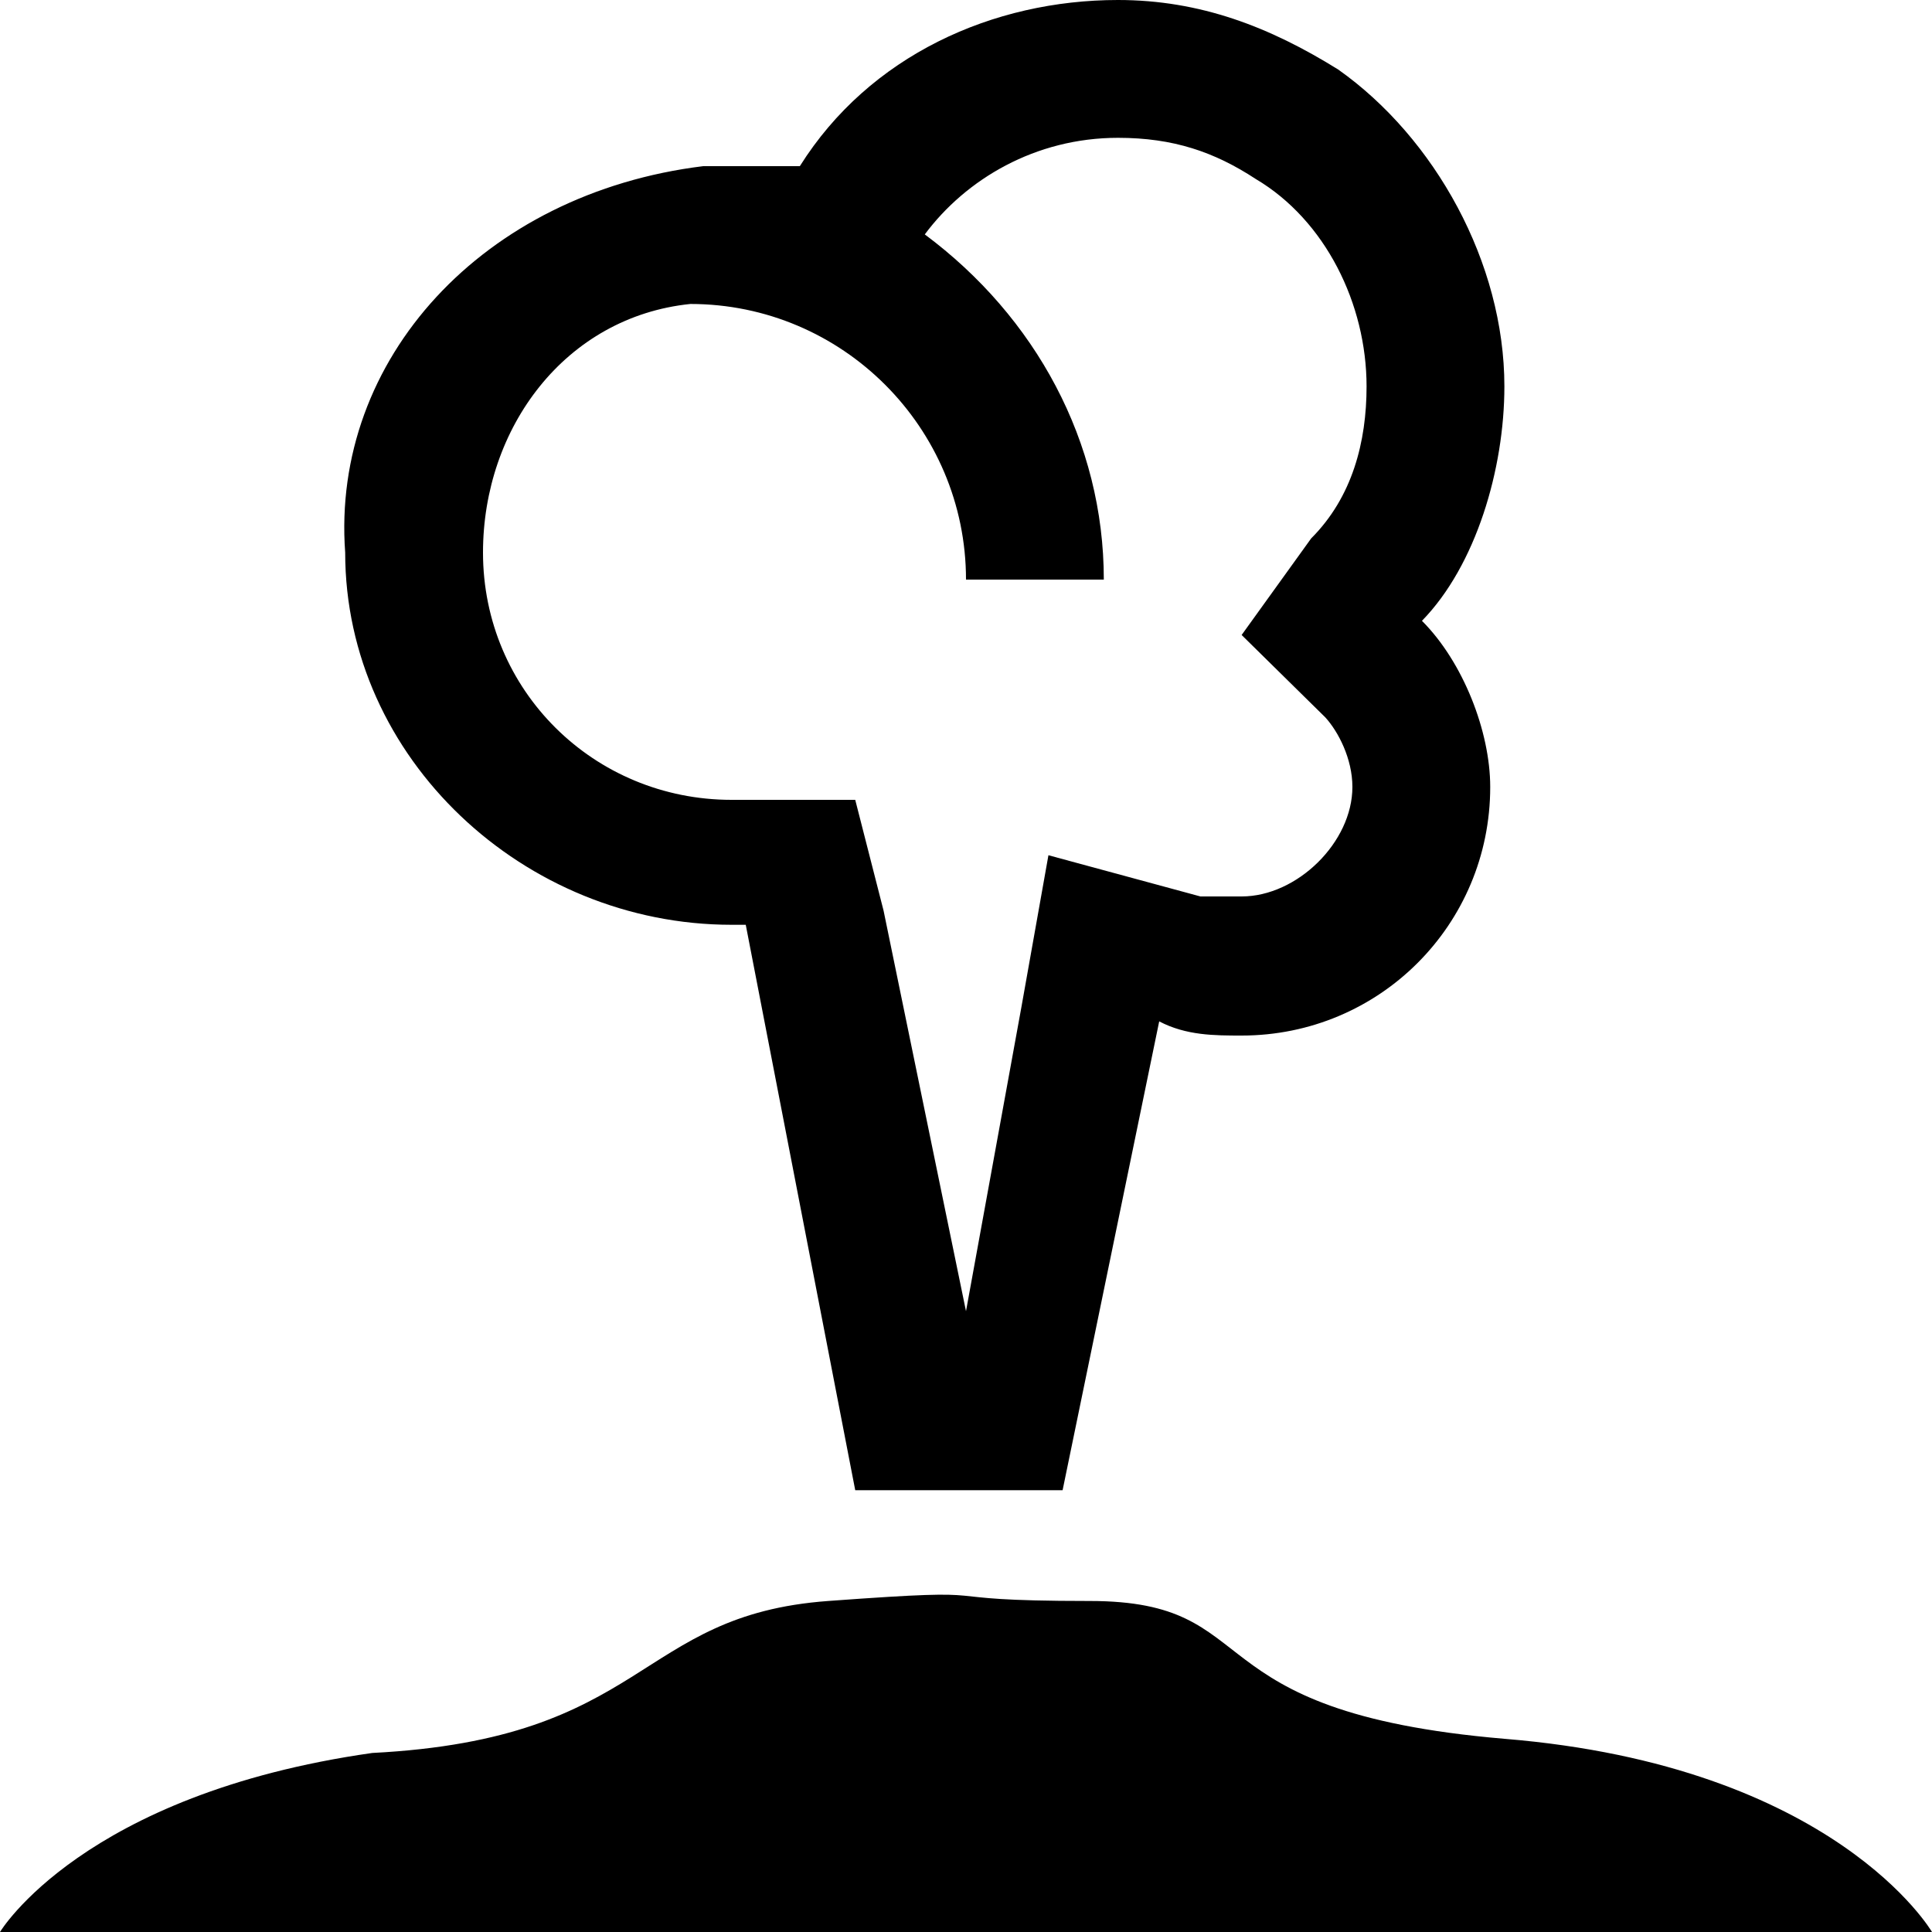
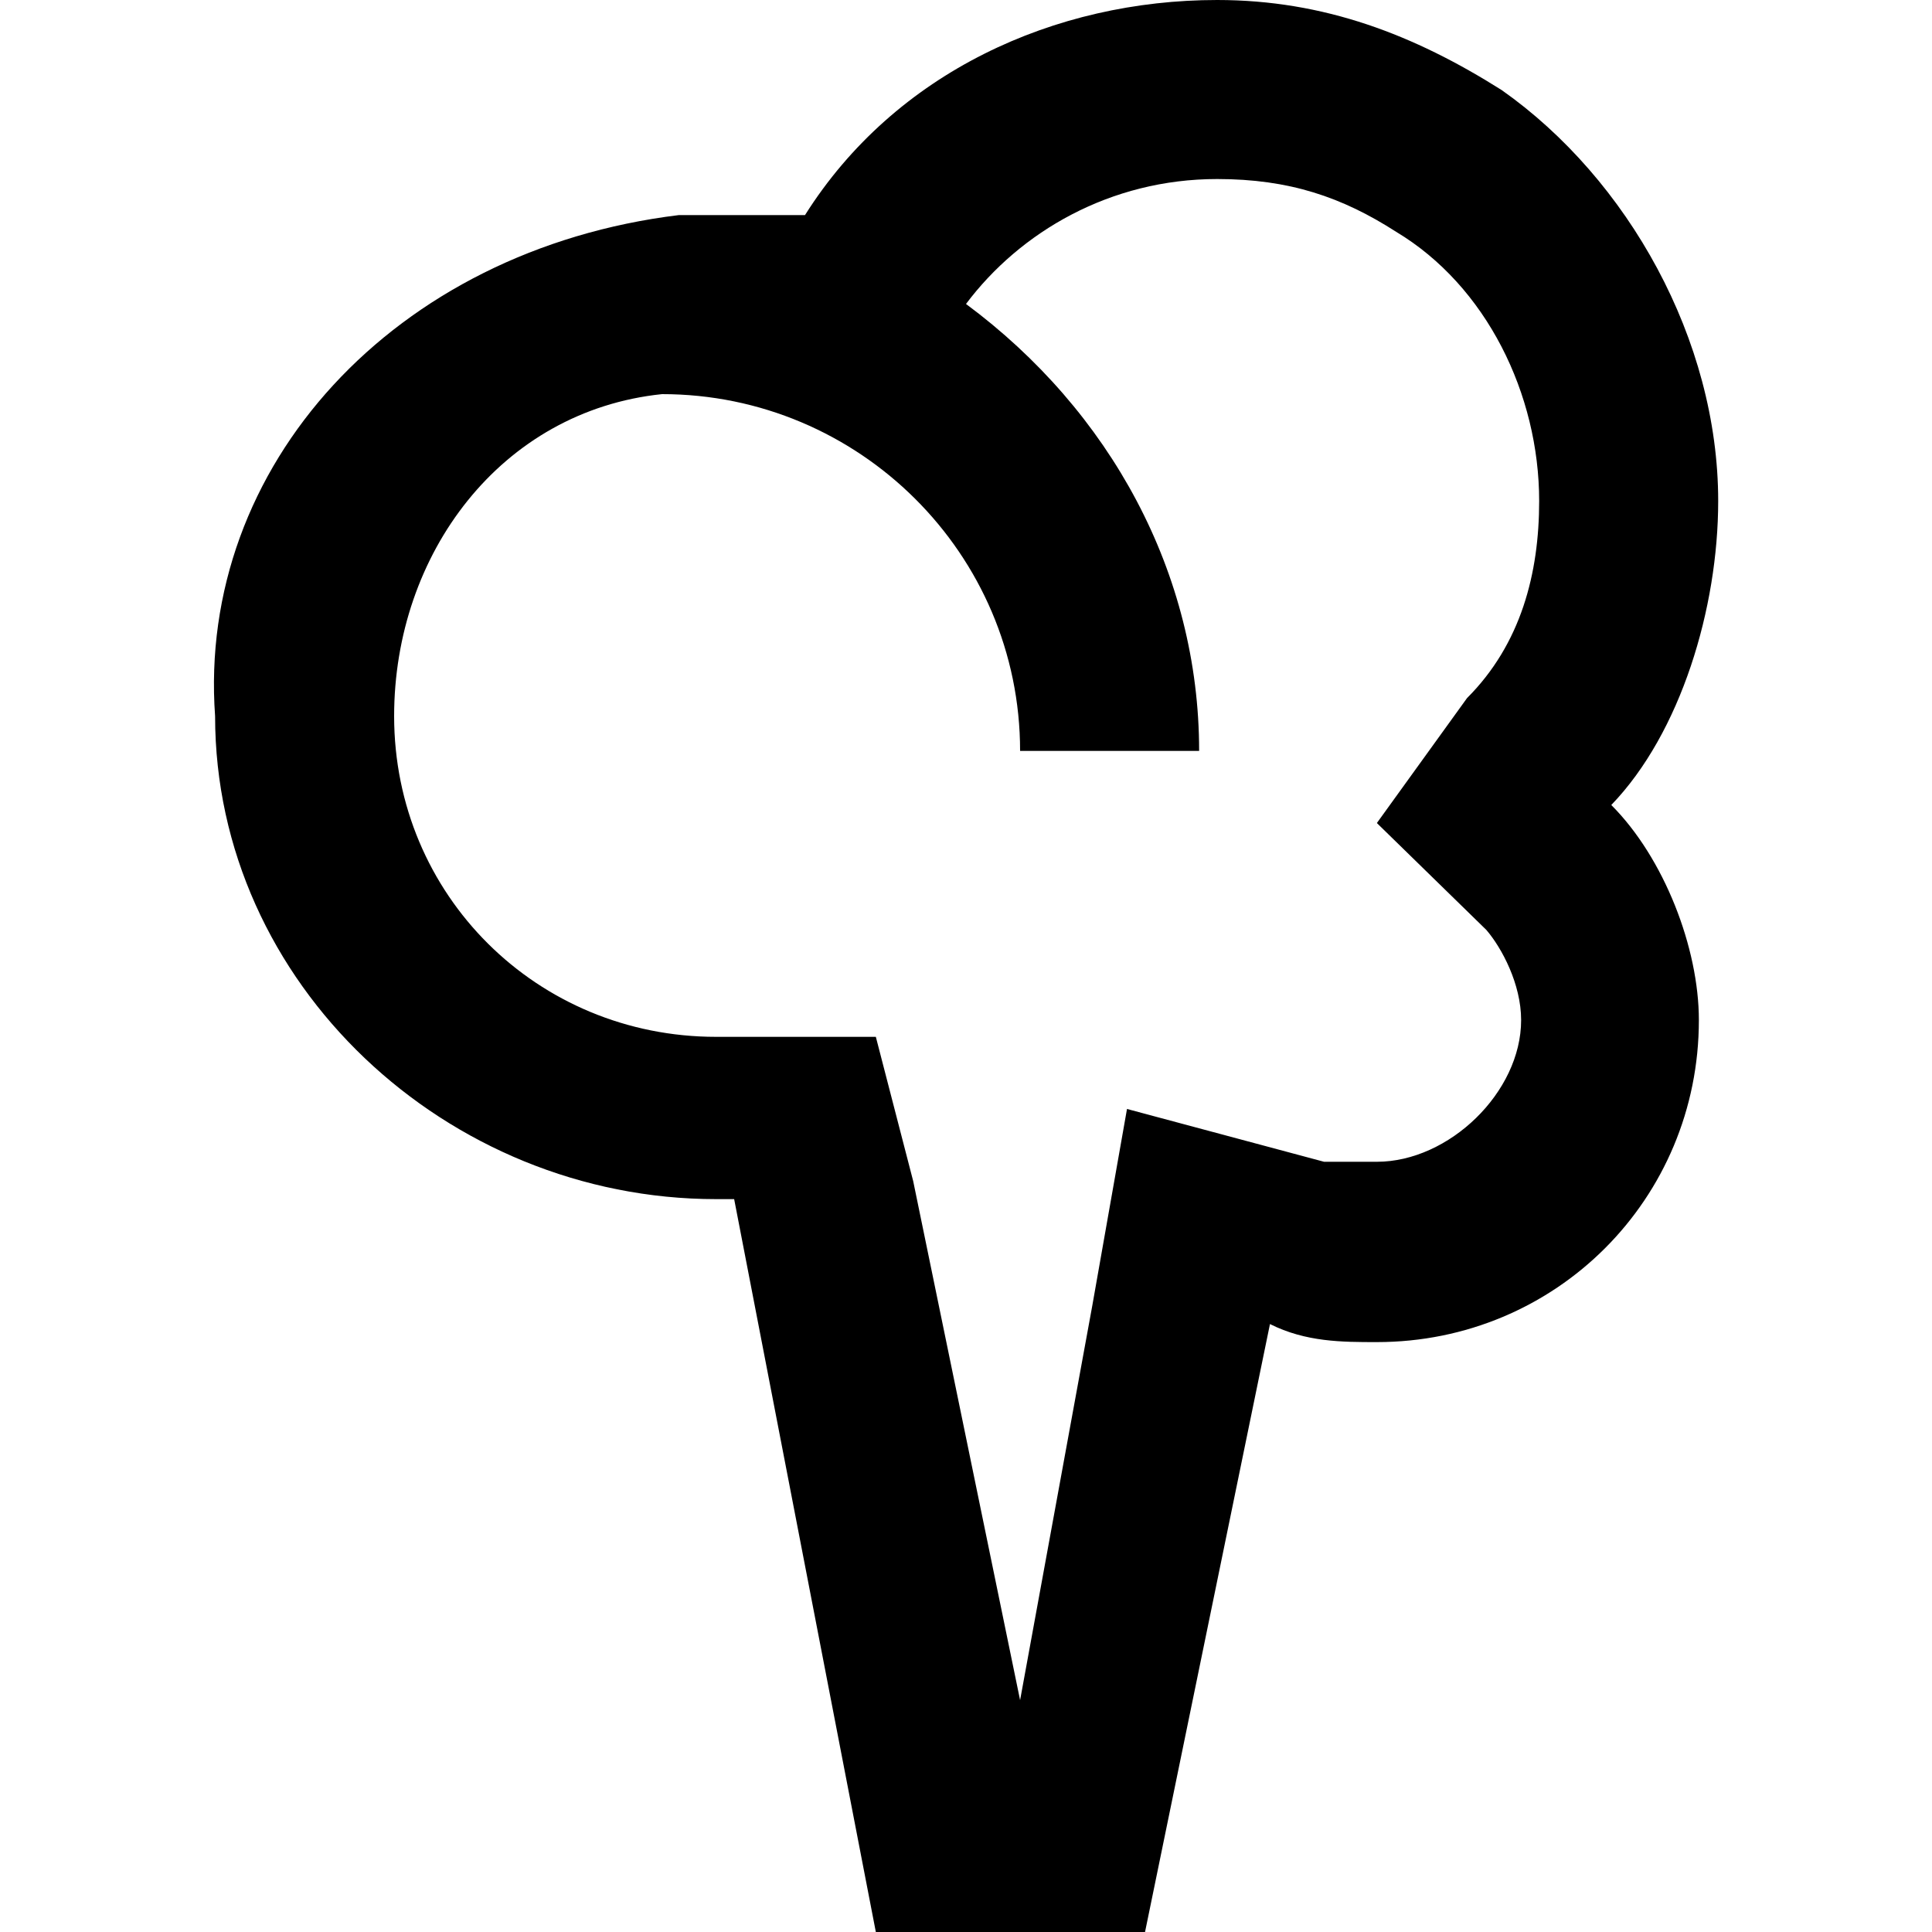
<svg xmlns="http://www.w3.org/2000/svg" viewBox="0 0 15 15" version="1.1">
-   <path d="M0 15L15 15C15 15 14.25 13.71 11.68 13.5C9.21 13.29 9.86 12.43 8.46 12.43C7.07 12.43 7.93 12.32 6.43 12.43C4.93 12.54 5.04 13.5 2.89 13.61C0.64 13.93 0 15 0 15Z" />
-   <path d="M11.68 3C11.68 2.04 11.14 1.07 10.39 0.54C9.86 0.21 9.32 0 8.68 0C7.71 0 6.75 0.43 6.21 1.29C6 1.29 5.89 1.29 5.68 1.29C5.68 1.29 5.68 1.29 5.68 1.29C5.68 1.29 5.68 1.29 5.68 1.29C5.68 1.29 5.68 1.29 5.68 1.29L5.68 1.39C5.68 1.39 5.68 1.39 5.68 1.39L5.68 1.29C5.57 1.29 5.46 1.29 5.46 1.29C5.46 1.29 5.46 1.29 5.46 1.29L5.46 1.29C3.75 1.5 2.57 2.79 2.68 4.29C2.68 5.89 4.07 7.18 5.68 7.18C5.68 7.18 5.68 7.18 5.68 7.18L5.79 7.18L6.64 11.57L8.25 11.57L9 7.93C9.21 8.04 9.43 8.04 9.64 8.04C9.64 8.04 9.64 8.04 9.64 8.04C9.64 8.04 9.64 8.04 9.64 8.04C10.71 8.04 11.57 7.18 11.57 6.11C11.57 5.68 11.36 5.14 11.04 4.82C11.46 4.39 11.68 3.64 11.68 3ZM10.29 5.57C10.39 5.68 10.5 5.89 10.5 6.11C10.5 6.54 10.07 6.96 9.64 6.96C9.54 6.96 9.43 6.96 9.32 6.96L8.14 6.64L7.93 7.82L7.5 10.18L6.86 7.07L6.64 6.21L5.79 6.21L5.68 6.21C4.61 6.21 3.75 5.36 3.75 4.29C3.75 3.32 4.39 2.46 5.36 2.36C6.54 2.36 7.5 3.32 7.5 4.5L8.57 4.5C8.57 3.43 8.04 2.46 7.18 1.82C7.5 1.39 8.04 1.07 8.68 1.07C9.11 1.07 9.43 1.18 9.75 1.39C10.29 1.71 10.61 2.36 10.61 3C10.61 3.43 10.5 3.86 10.18 4.18L9.64 4.93L10.29 5.57Z" />
+   <path d="M13.34 3.89C13.34 2.64 12.64 1.39 11.66 0.7C10.98 0.27 10.28 0 9.45 0C8.19 0 6.95 0.56 6.25 1.67C5.97 1.67 5.83 1.67 5.56 1.67C5.56 1.67 5.56 1.67 5.56 1.67C5.56 1.67 5.56 1.67 5.56 1.67C5.56 1.67 5.56 1.67 5.56 1.67L5.56 1.8C5.56 1.8 5.56 1.8 5.56 1.8L5.56 1.67C5.42 1.67 5.27 1.67 5.27 1.67C5.27 1.67 5.27 1.67 5.27 1.67L5.27 1.67C3.06 1.94 1.53 3.62 1.67 5.56C1.67 7.64 3.47 9.31 5.56 9.31C5.56 9.31 5.56 9.31 5.56 9.31L5.7 9.31L6.8 15L8.89 15L9.86 10.28C10.14 10.42 10.42 10.42 10.69 10.42C10.69 10.42 10.69 10.42 10.69 10.42C10.69 10.42 10.69 10.42 10.69 10.42C12.08 10.42 13.19 9.31 13.19 7.92C13.19 7.36 12.92 6.66 12.51 6.25C13.05 5.69 13.34 4.72 13.34 3.89ZM11.54 7.22C11.66 7.36 11.81 7.64 11.81 7.92C11.81 8.48 11.25 9.02 10.69 9.02C10.56 9.02 10.42 9.02 10.28 9.02L8.75 8.61L8.48 10.14L7.92 13.2L7.09 9.17L6.8 8.05L5.7 8.05L5.56 8.05C4.17 8.05 3.06 6.95 3.06 5.56C3.06 4.3 3.89 3.19 5.14 3.06C6.67 3.06 7.92 4.3 7.92 5.83L9.31 5.83C9.31 4.45 8.62 3.19 7.5 2.36C7.92 1.8 8.62 1.39 9.45 1.39C10.01 1.39 10.42 1.53 10.84 1.8C11.54 2.22 11.95 3.06 11.95 3.89C11.95 4.45 11.81 5 11.39 5.42L10.69 6.39L11.54 7.22Z" />
</svg>
